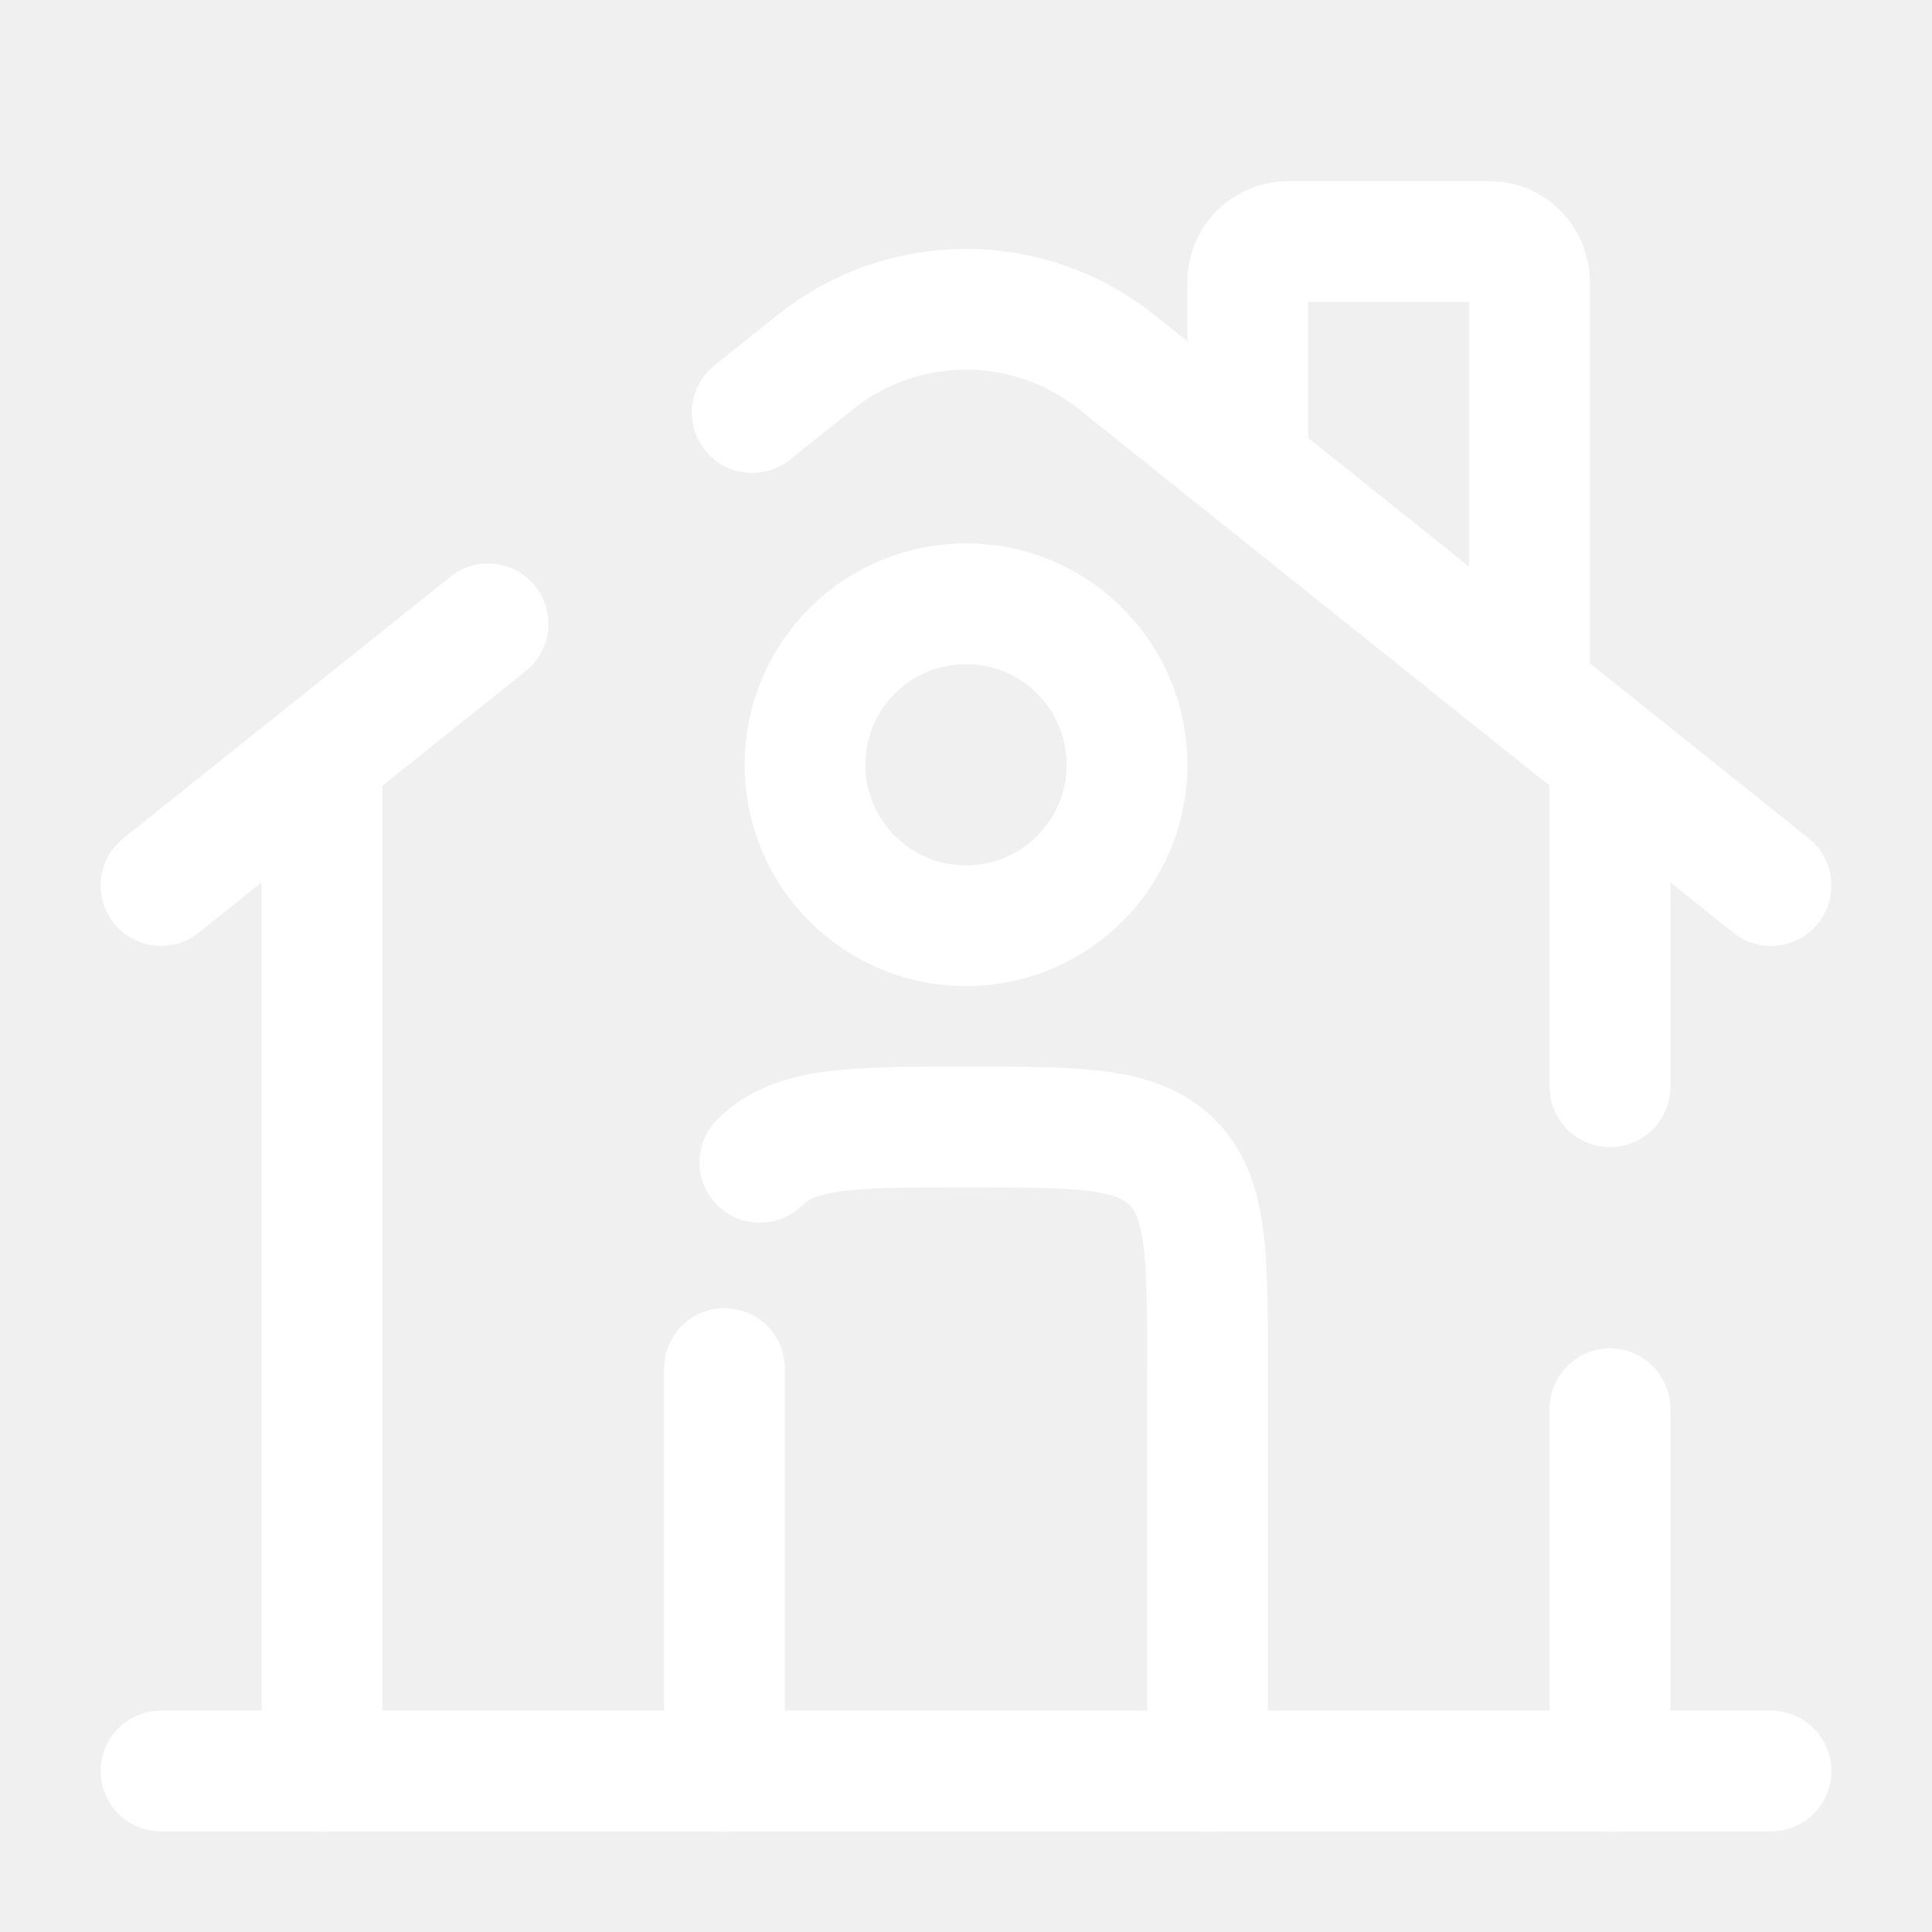
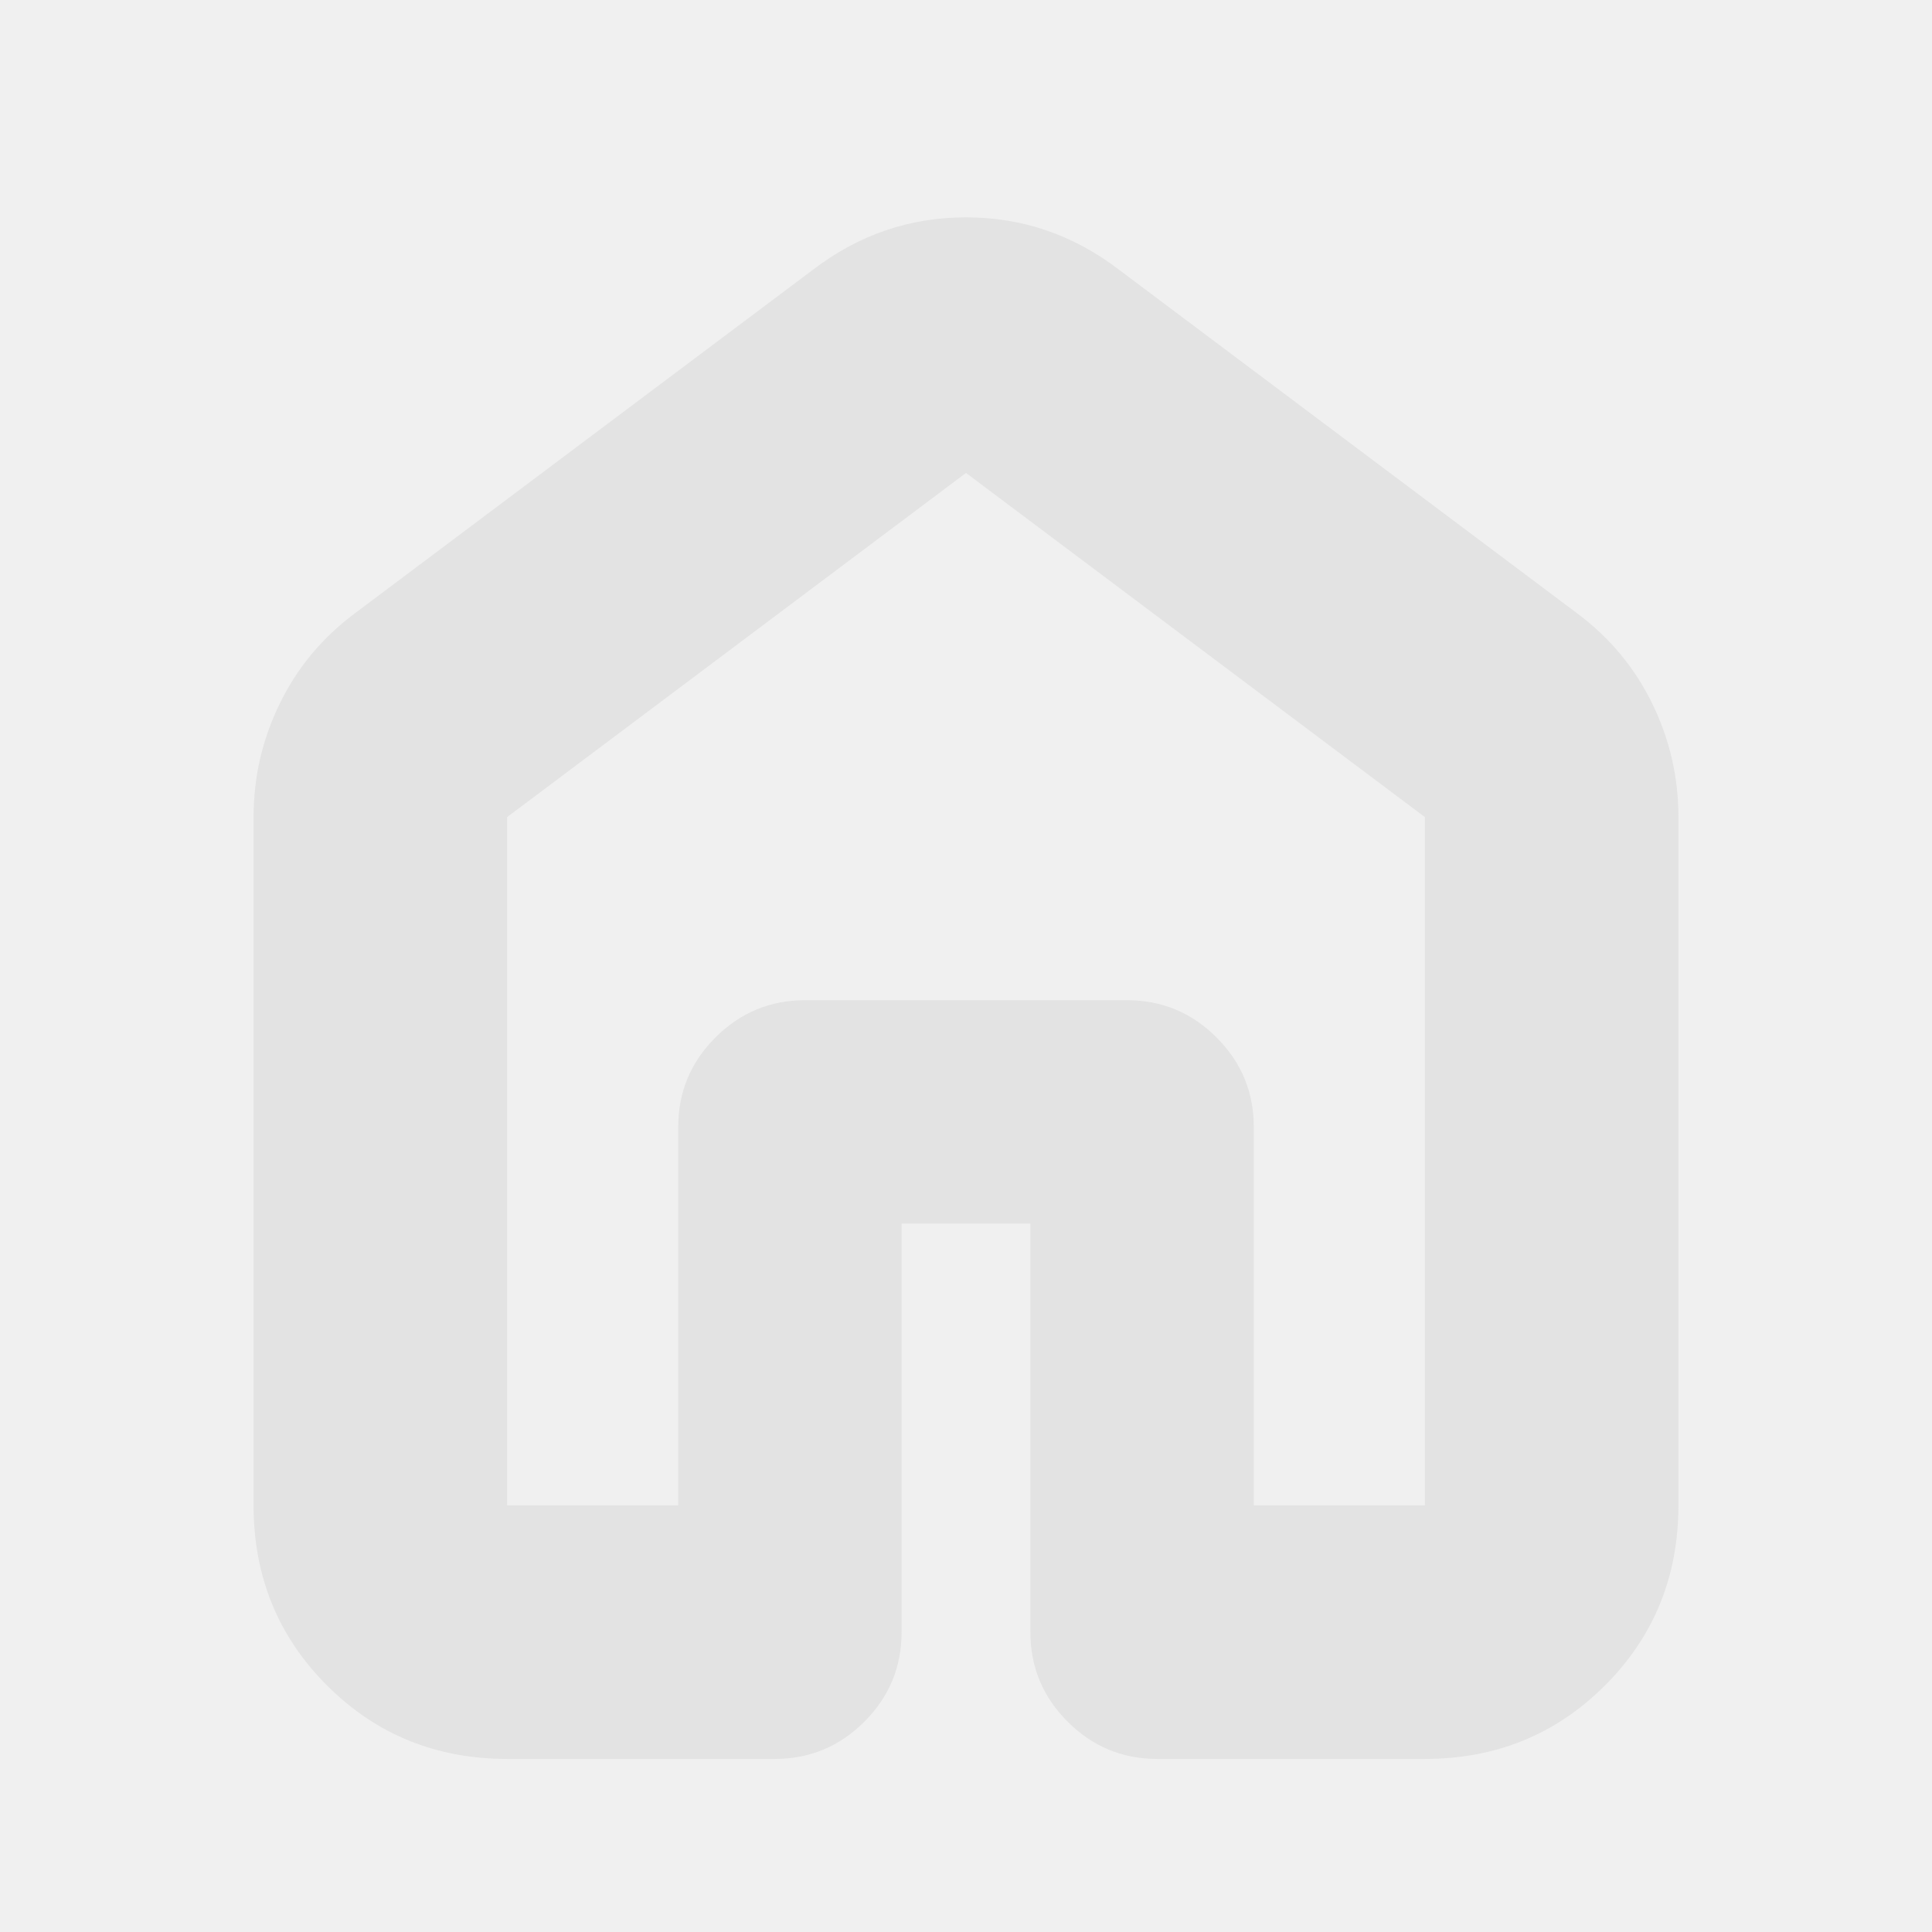
- <svg xmlns="http://www.w3.org/2000/svg" width="800px" height="800px" viewBox="0 0 24 24" fill="none">
-   <g id="SVGRepo_bgCarrier" stroke-width="0" />
-   <g id="SVGRepo_tracerCarrier" stroke-linecap="round" stroke-linejoin="round" />
-   <g id="SVGRepo_iconCarrier">
-     <path d="M22 22L2 22" stroke="#ffffff" stroke-width="1.5" stroke-linecap="round" />
-     <path d="M2 11L6.063 7.75M22 11L13.874 4.499C12.778 3.623 11.222 3.623 10.126 4.499L9.344 5.125" stroke="#ffffff" stroke-width="1.5" stroke-linecap="round" />
-     <path d="M15.5 5.5V3.5C15.5 3.224 15.724 3 16 3H18.5C18.776 3 19 3.224 19 3.5V8.5" stroke="#ffffff" stroke-width="1.5" stroke-linecap="round" />
-     <path d="M4 22V9.5" stroke="#ffffff" stroke-width="1.5" stroke-linecap="round" />
-     <path d="M20 9.5V13.5M20 22V17.5" stroke="#ffffff" stroke-width="1.5" stroke-linecap="round" />
-     <path d="M15 22V17C15 15.586 15 14.879 14.561 14.439C14.121 14 13.414 14 12 14C10.586 14 9.879 14 9.439 14.439M9 22V17" stroke="#ffffff" stroke-width="1.5" stroke-linecap="round" stroke-linejoin="round" />
-     <path d="M14 9.5C14 10.605 13.105 11.5 12 11.5C10.895 11.5 10 10.605 10 9.5C10 8.395 10.895 7.5 12 7.5C13.105 7.5 14 8.395 14 9.5Z" stroke="#ffffff" stroke-width="1.5" />
-   </g>
+ <svg xmlns="http://www.w3.org/2000/svg" height="24px" viewBox="0 -960 960 960" width="24px" fill="#e3e3e3">
+   <path d="M252-212h85v-188q0-26 18.5-44.5T400-463h160q26 0 44.5 18.5T623-400v188h85v-342L480-725 252-554v342Zm-126 0v-342q0-29.75 13-56.38Q152-637 176-655l228-171q34-26 76-26t76 26l228 171q24 18 37 44.62 13 26.63 13 56.38v342q0 53-36.5 89.5T708-86H575q-26 0-44.5-18.5T512-149v-203h-64v203q0 26-18.5 44.5T385-86H252q-53 0-89.5-36.5T126-212Zm354-257Z" />
</svg>
